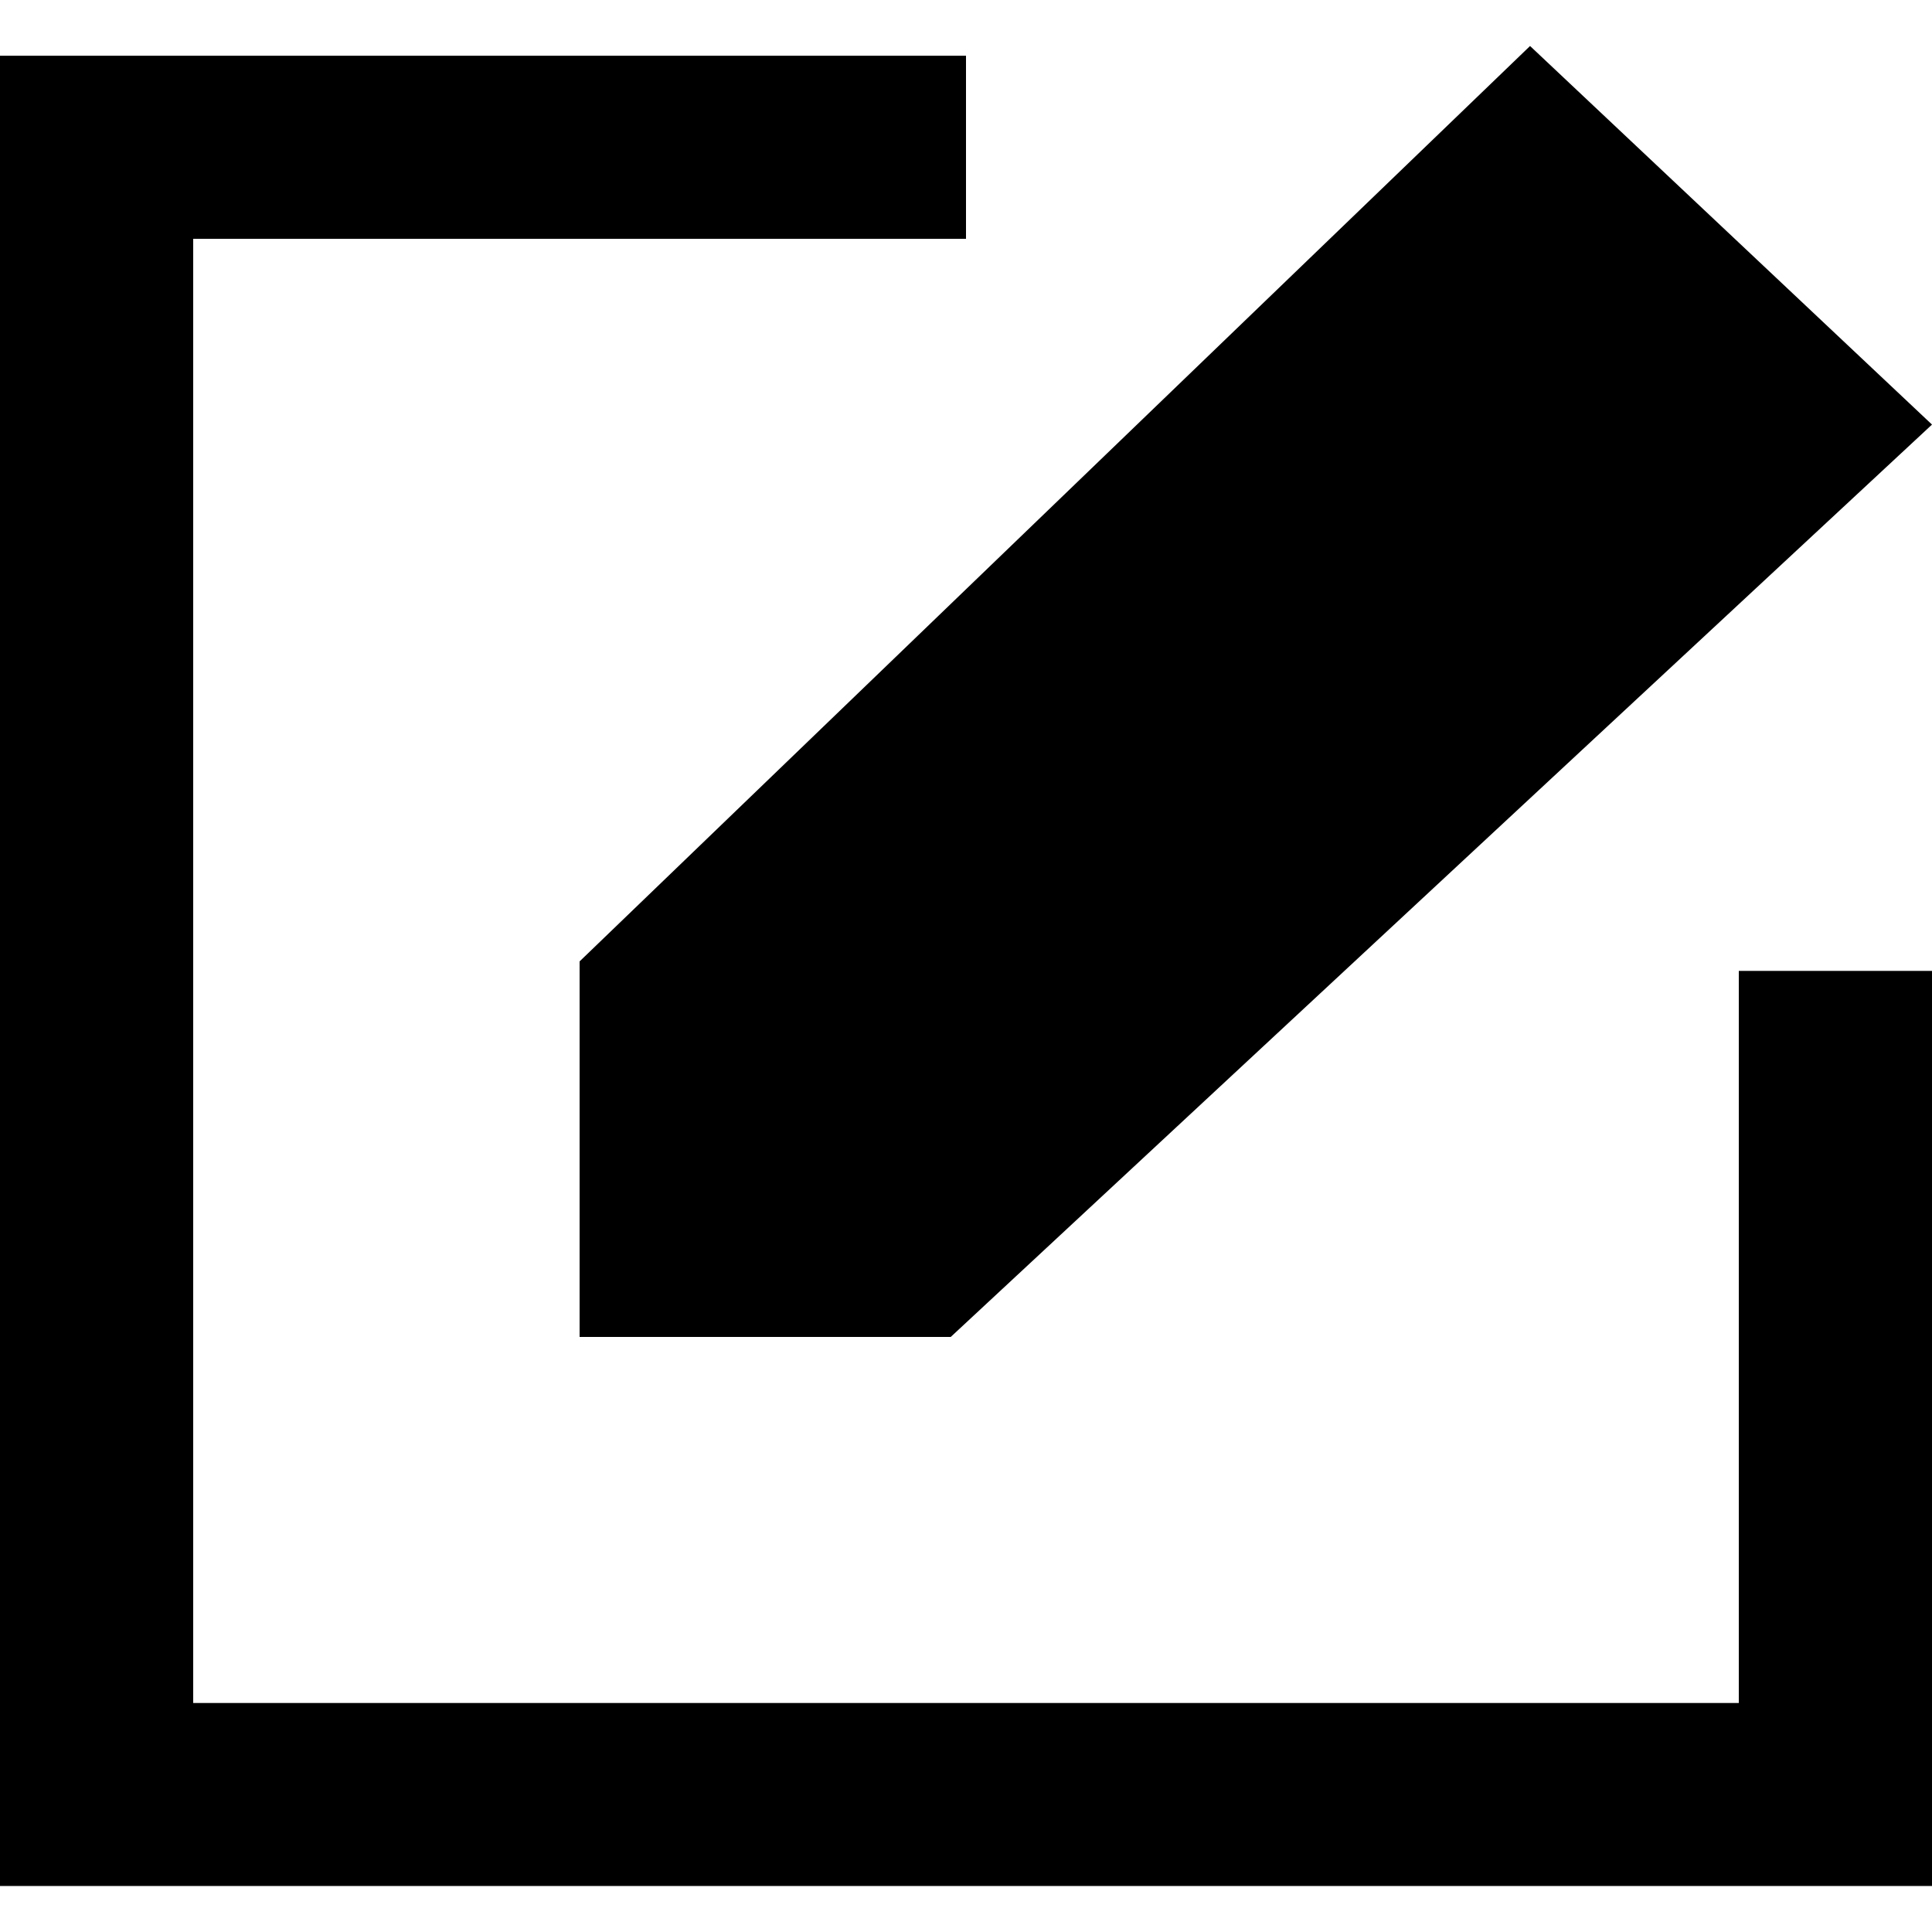
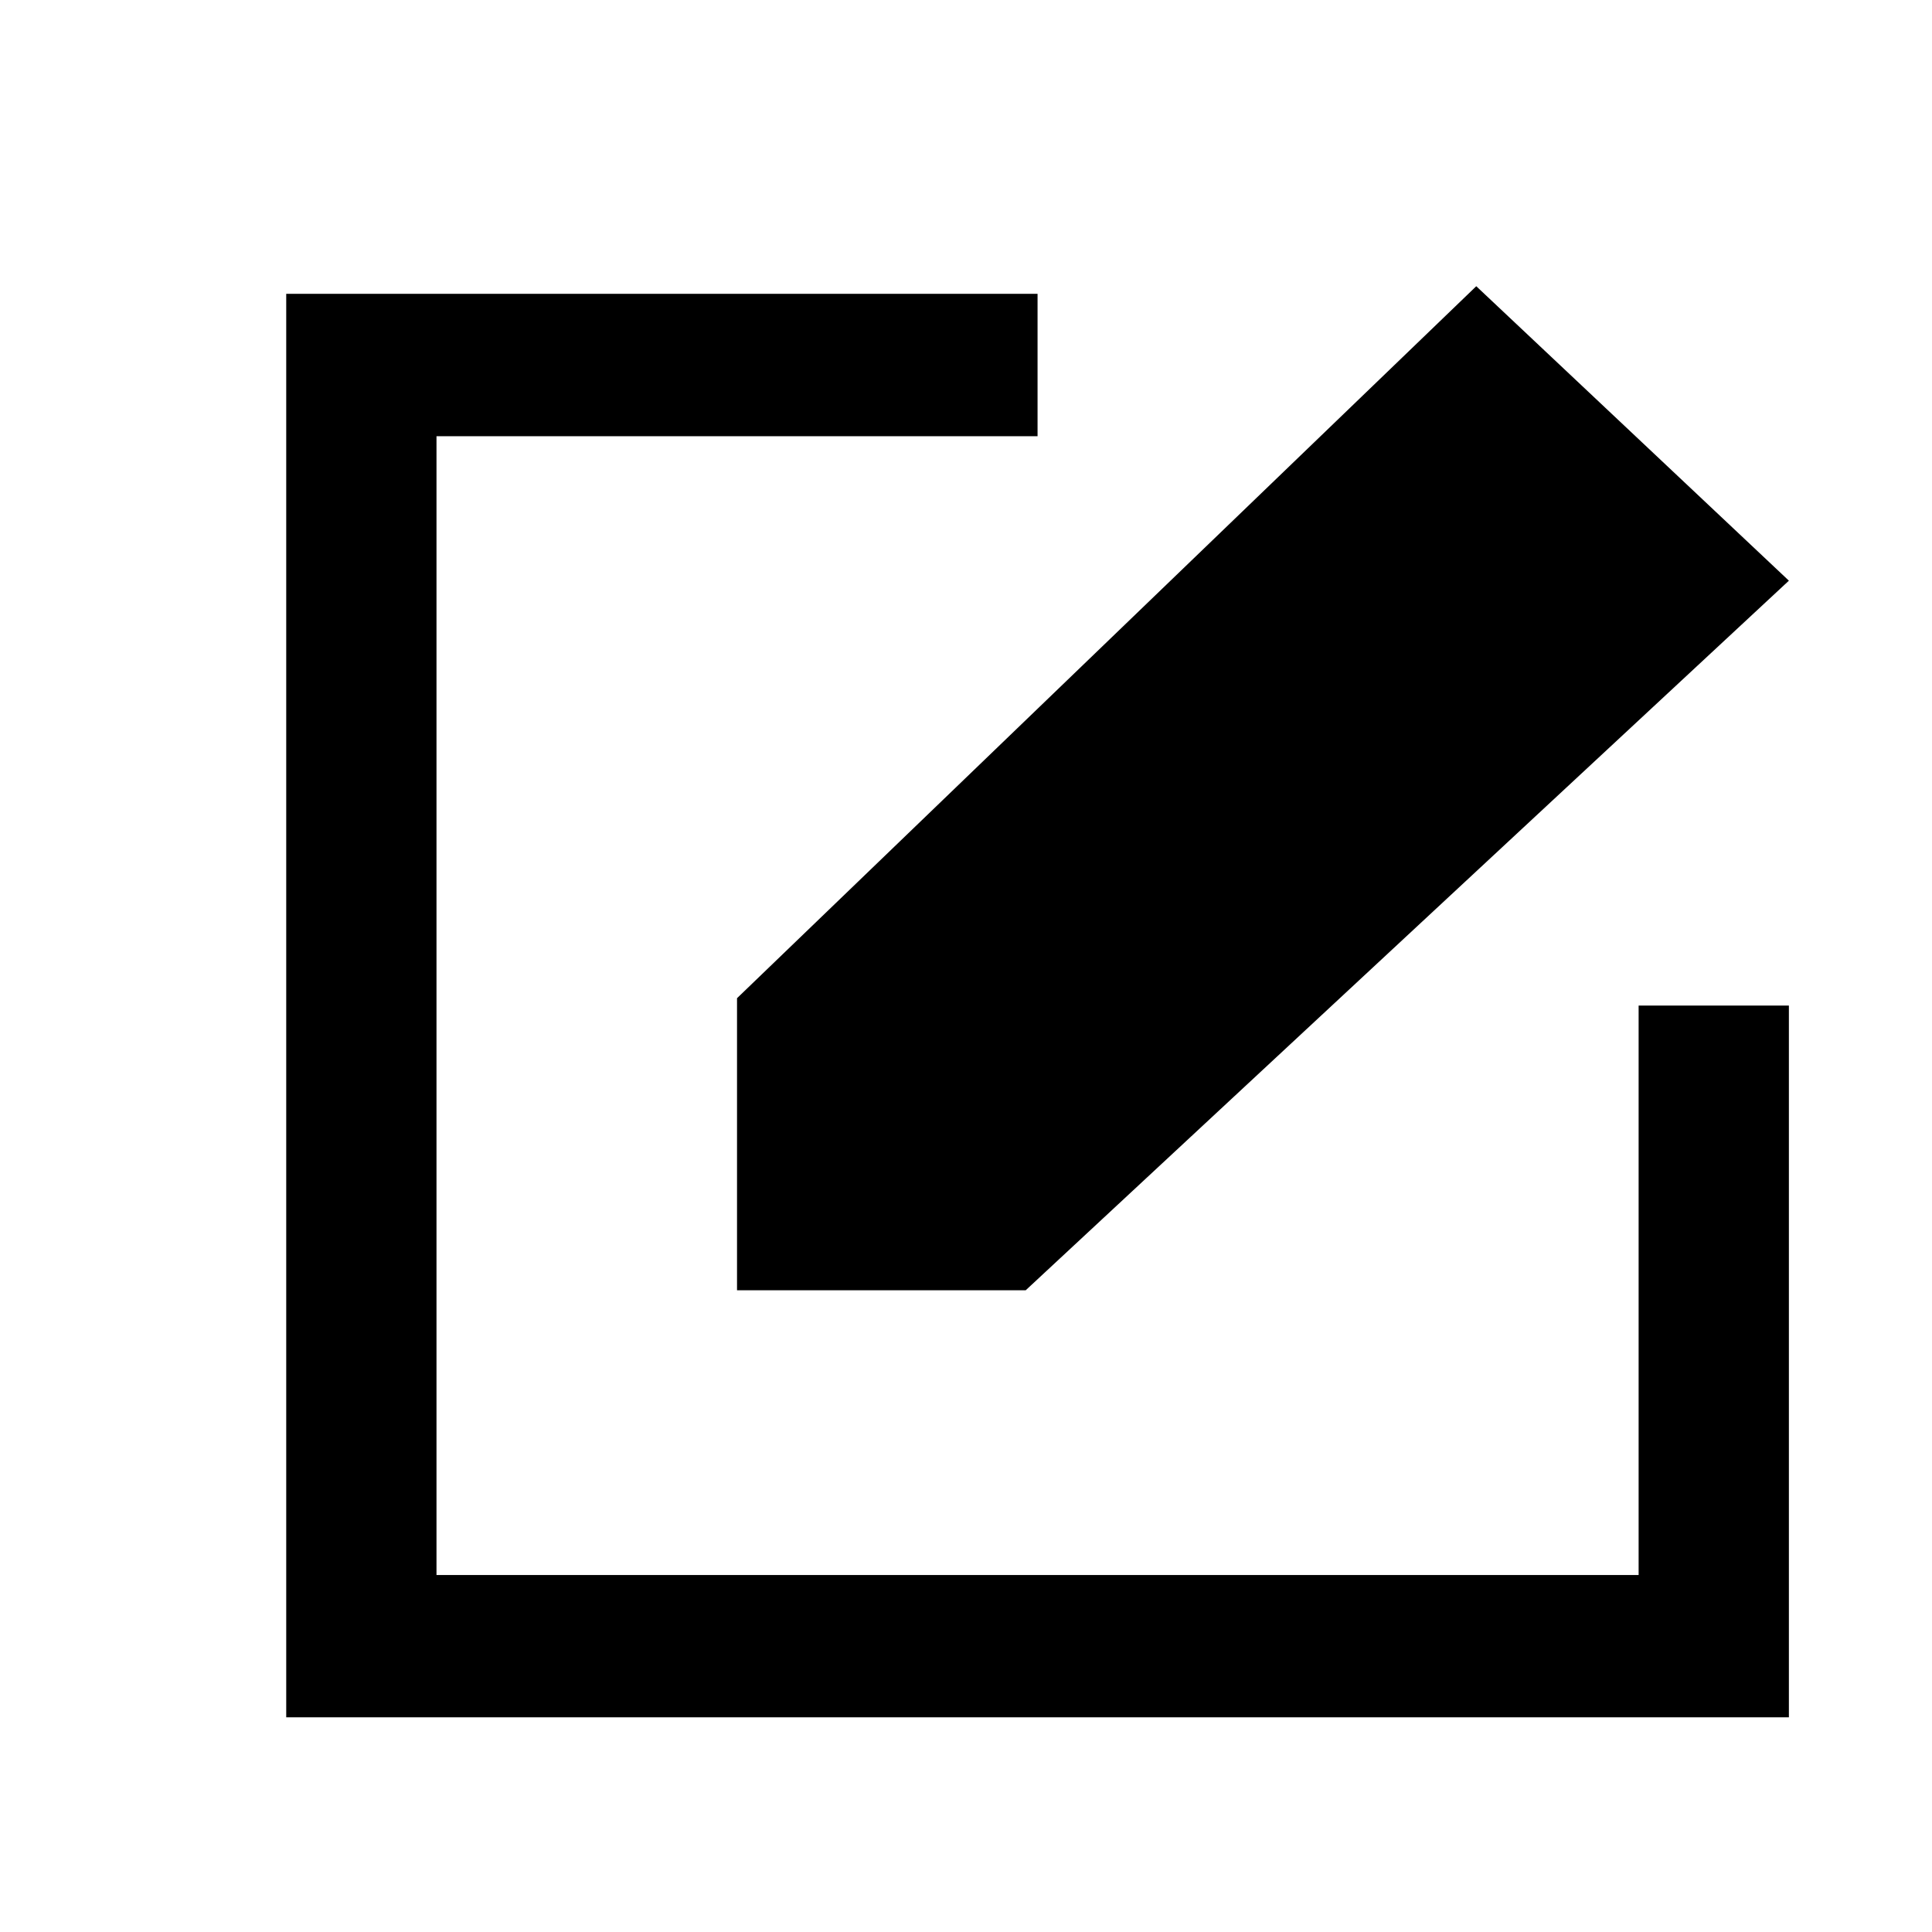
- <svg xmlns="http://www.w3.org/2000/svg" width="30px" height="30px" viewBox="0 -0.5 21 21" version="1.1">
-   <g id="Page-1" stroke="none" stroke-width="1" fill="none" fill-rule="evenodd">
-     <g id="Dribbble-Light-Preview" transform="translate(-99, -400)" fill="#000000">
-       <g id="icons" transform="translate(56, 160)">
-         <path d="M61.9,258.011 L45.1,258.011 L45.1,242.096 L53.5,242.096 L53.5,240.106 L43,240.106 L43,260 L64,260 L64,250.053 L61.9,250.053 L61.9,258.011 Z M49.3,249.95 L59.631,240 L64,244.115 L53.334,254.032 L49.3,254.032 L49.3,249.95 Z" id="edit-[#1479]">
- 
-                 </path>
-       </g>
+ <svg xmlns="http://www.w3.org/2000/svg" width="25px" height="25px" viewBox="-4 -4 27 27" version="1.1">
+   <g transform="translate(-99, -400)">
+     <g transform="translate(56, 160)">
+       <path d="M61.9,258.011 L45.1,258.011 L45.1,242.096 L53.5,242.096 L53.5,240.106 L43,240.106 L43,260 L64,260 L64,250.053 L61.9,250.053 L61.9,258.011 Z M49.3,249.95 L59.631,240 L64,244.115 L53.334,254.032 L49.3,254.032 L49.3,249.95 Z" />
    </g>
  </g>
</svg>
